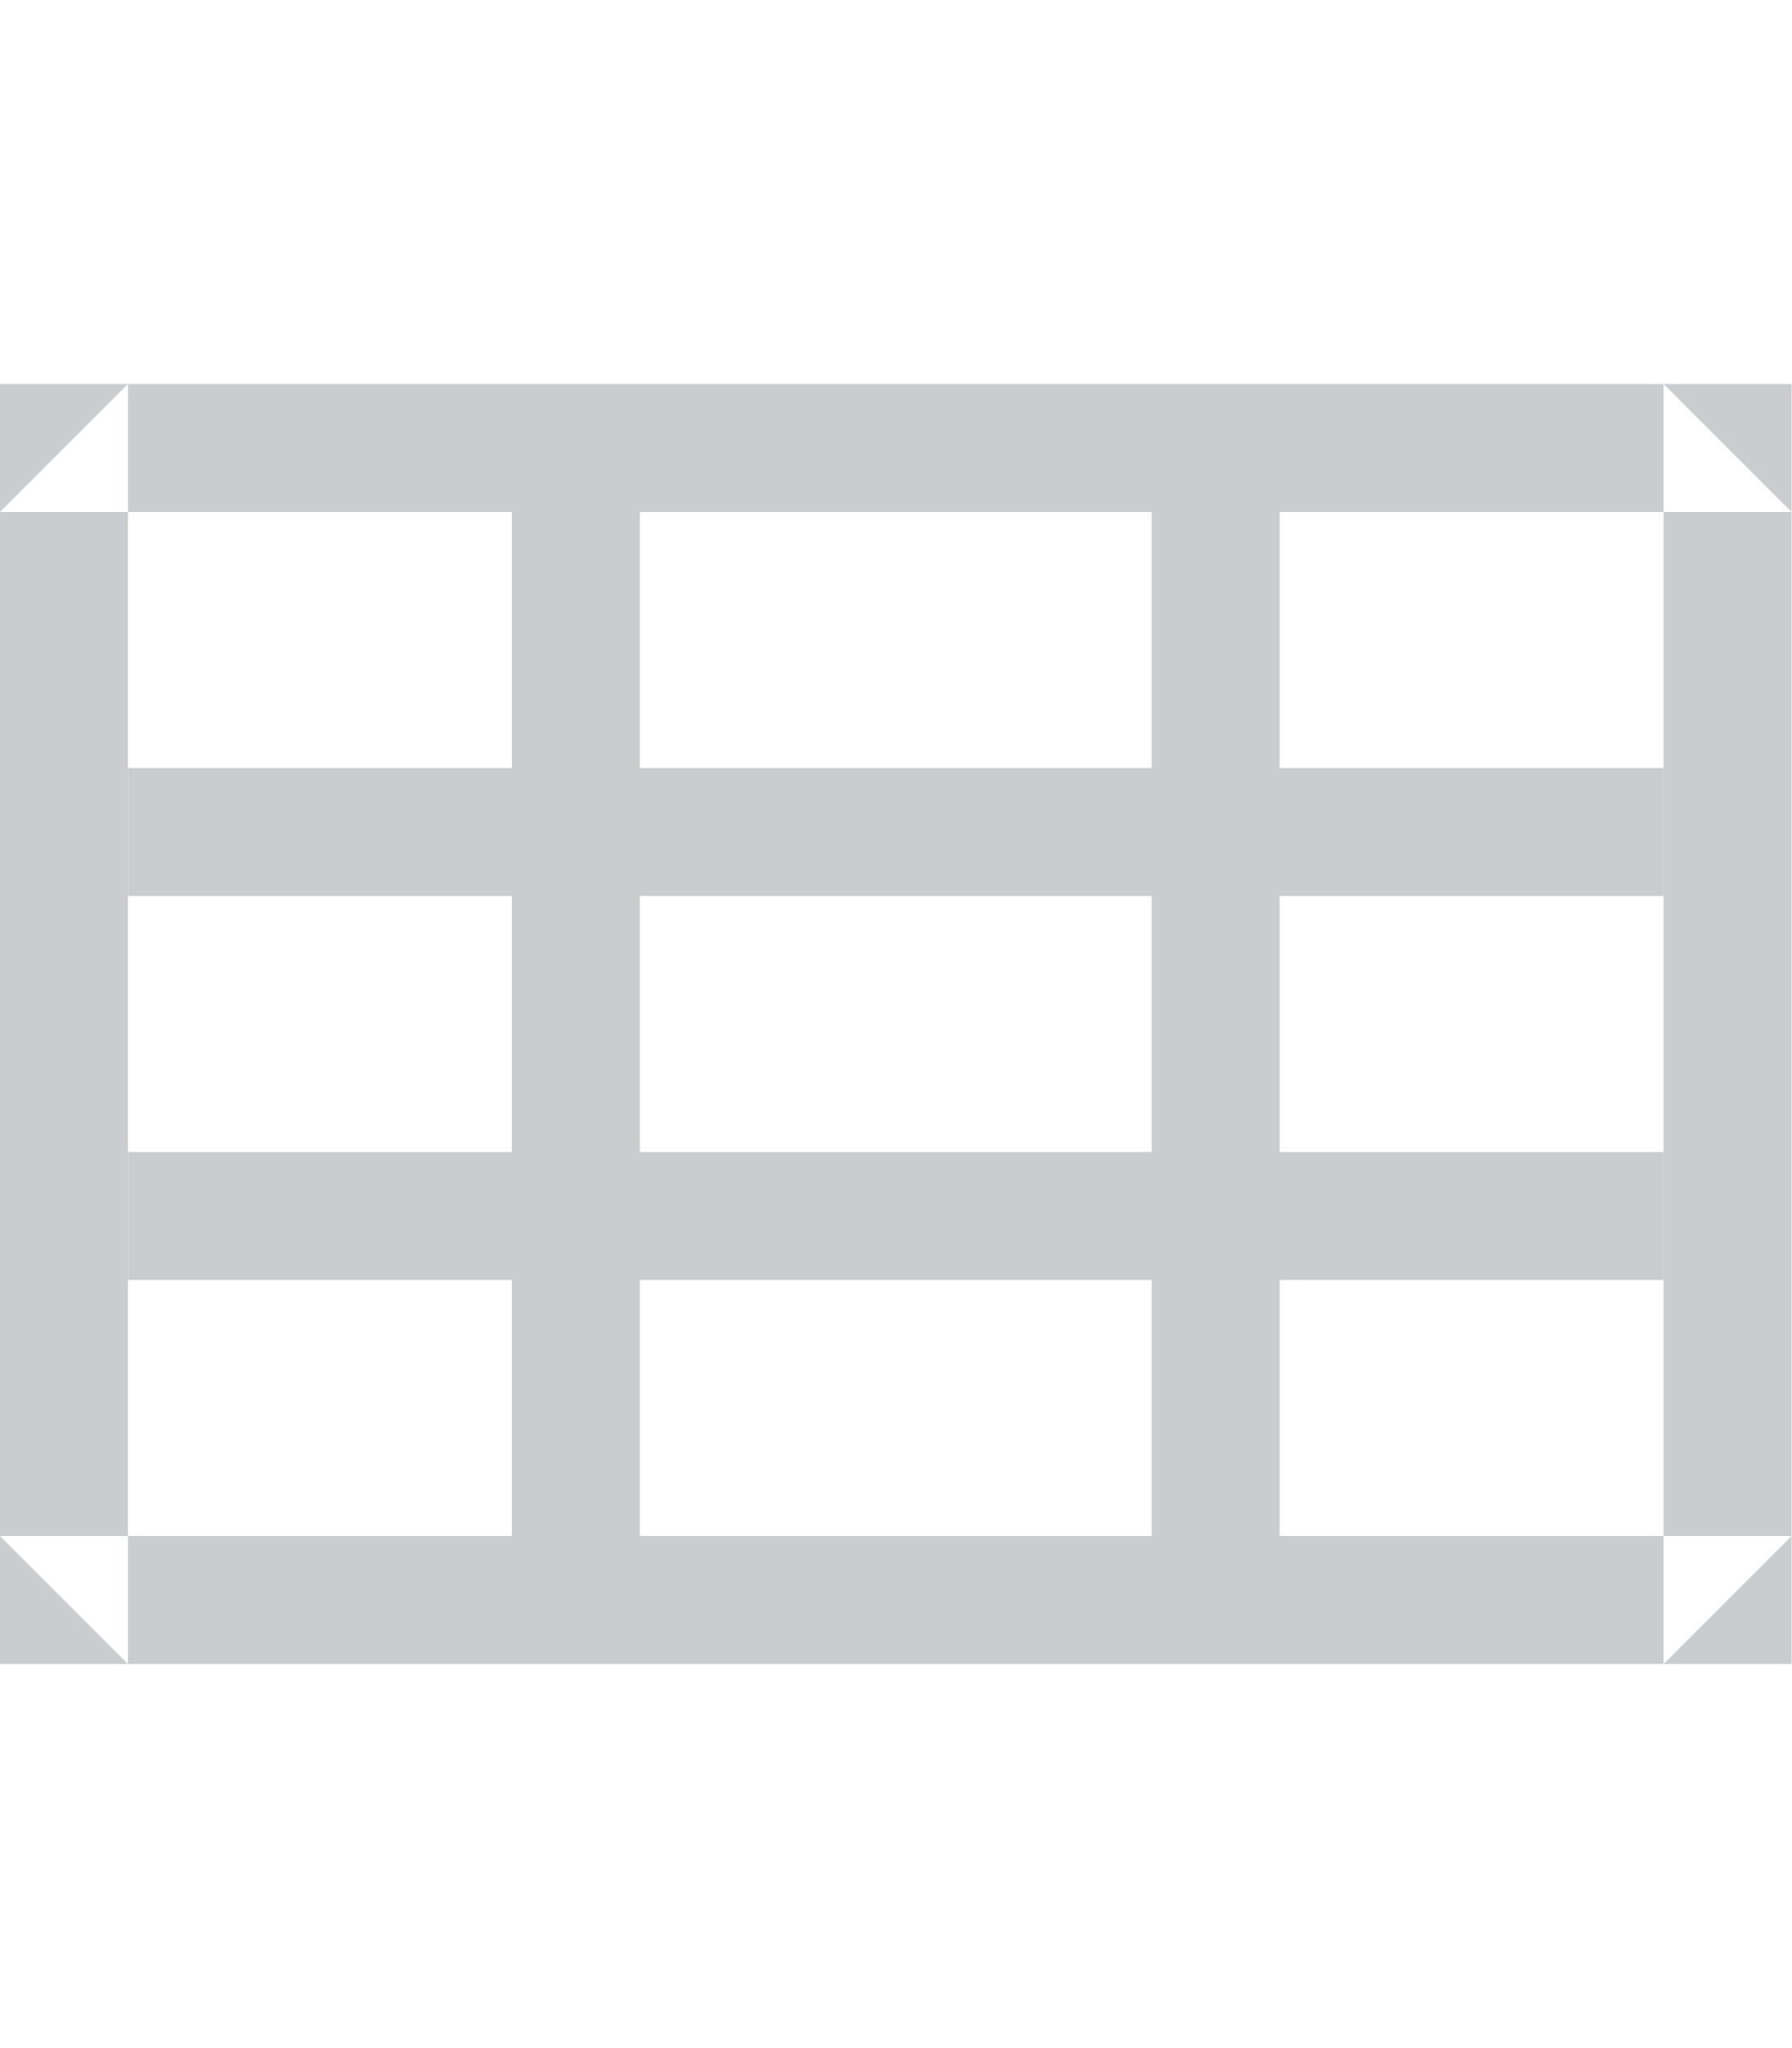
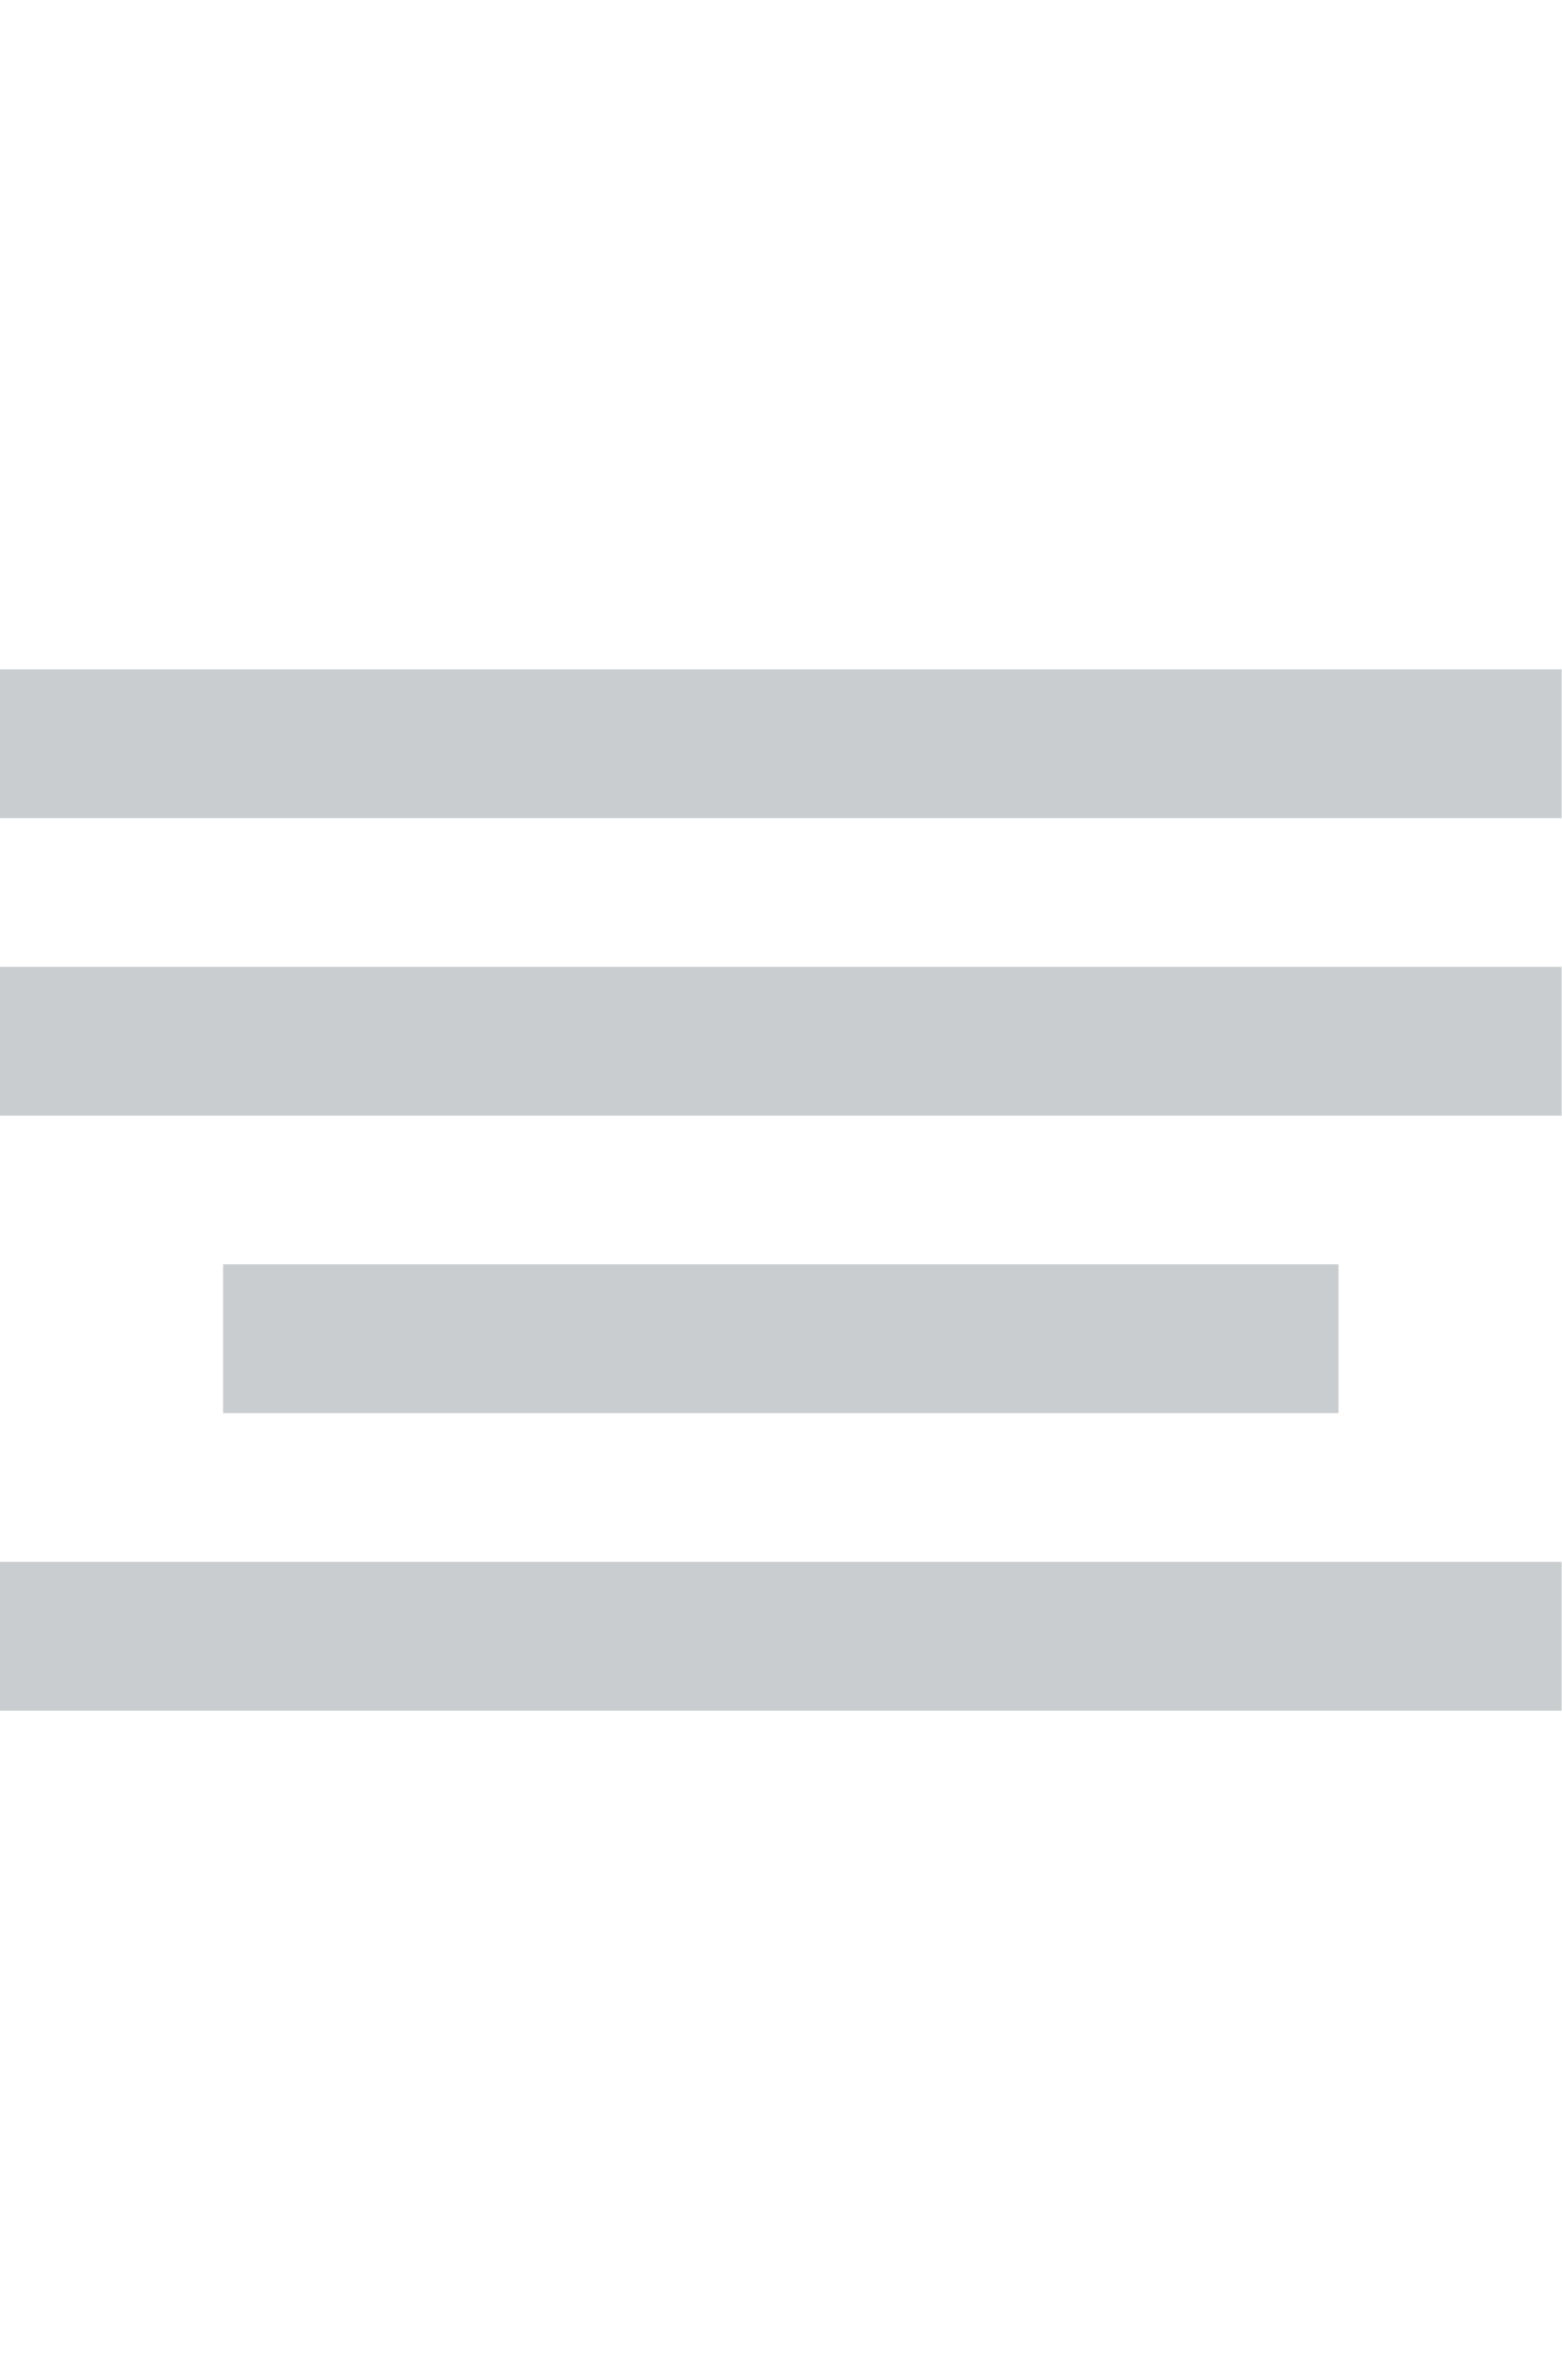
- <svg xmlns="http://www.w3.org/2000/svg" width="28px" height="32px" viewBox="0 0 28 32" version="1.1">
+ <svg xmlns="http://www.w3.org/2000/svg" width="21px" height="32px" viewBox="0 0 21 32" version="1.1">
  <defs />
  <g id="icons" stroke="none" stroke-width="1" fill="none" fill-rule="evenodd">
-     <g id="New-Build/build-basictable-32" fill="#C9CDCF">
-       <g id="basic-table" transform="translate(0, 6)">
-         <path d="M0,18 L0,18 L28,18 L26,20 L26,0 L28,2 L0,2 L2,0 L2,20 L0,18 Z M0,20 L0,20 L0,0 L28,0 L28,20 L0,20 Z" id="Shape" />
-         <path d="M2,6 L8,6 L8,8 L2,8 L2,6 Z M20,6 L26,6 L26,8 L20,8 L20,6 Z M10,12 L18,12 L18,14 L10,14 L10,12 Z M2,12 L8,12 L8,14 L2,14 L2,12 Z M20,12 L26,12 L26,14 L20,14 L20,12 Z M18,2 L20,2 L20,18 L18,18 L18,2 Z M8,2 L10,2 L10,18 L8,18 L8,2 Z M10,6 L18,6 L18,8 L10,8 L10,6 Z" id="Path-Copy" />
+     <g id="New-Build/build-accordion-32" fill="#C9CDCF">
+       <g id="Form_Accordion" transform="translate(0, 9)">
+         <path d="M18,8 L18,10 L3,10 L3,8 L18,8 L18,8 Z M0,14 L21,14 L21,12 L0,12 L0,14 L0,14 Z M0,0 L0,2 L21,2 L21,0 L0,0 L0,0 Z M0,6 L21,6 L21,4 L0,4 L0,6 L0,6 Z" id="Shape" />
      </g>
    </g>
  </g>
</svg>
